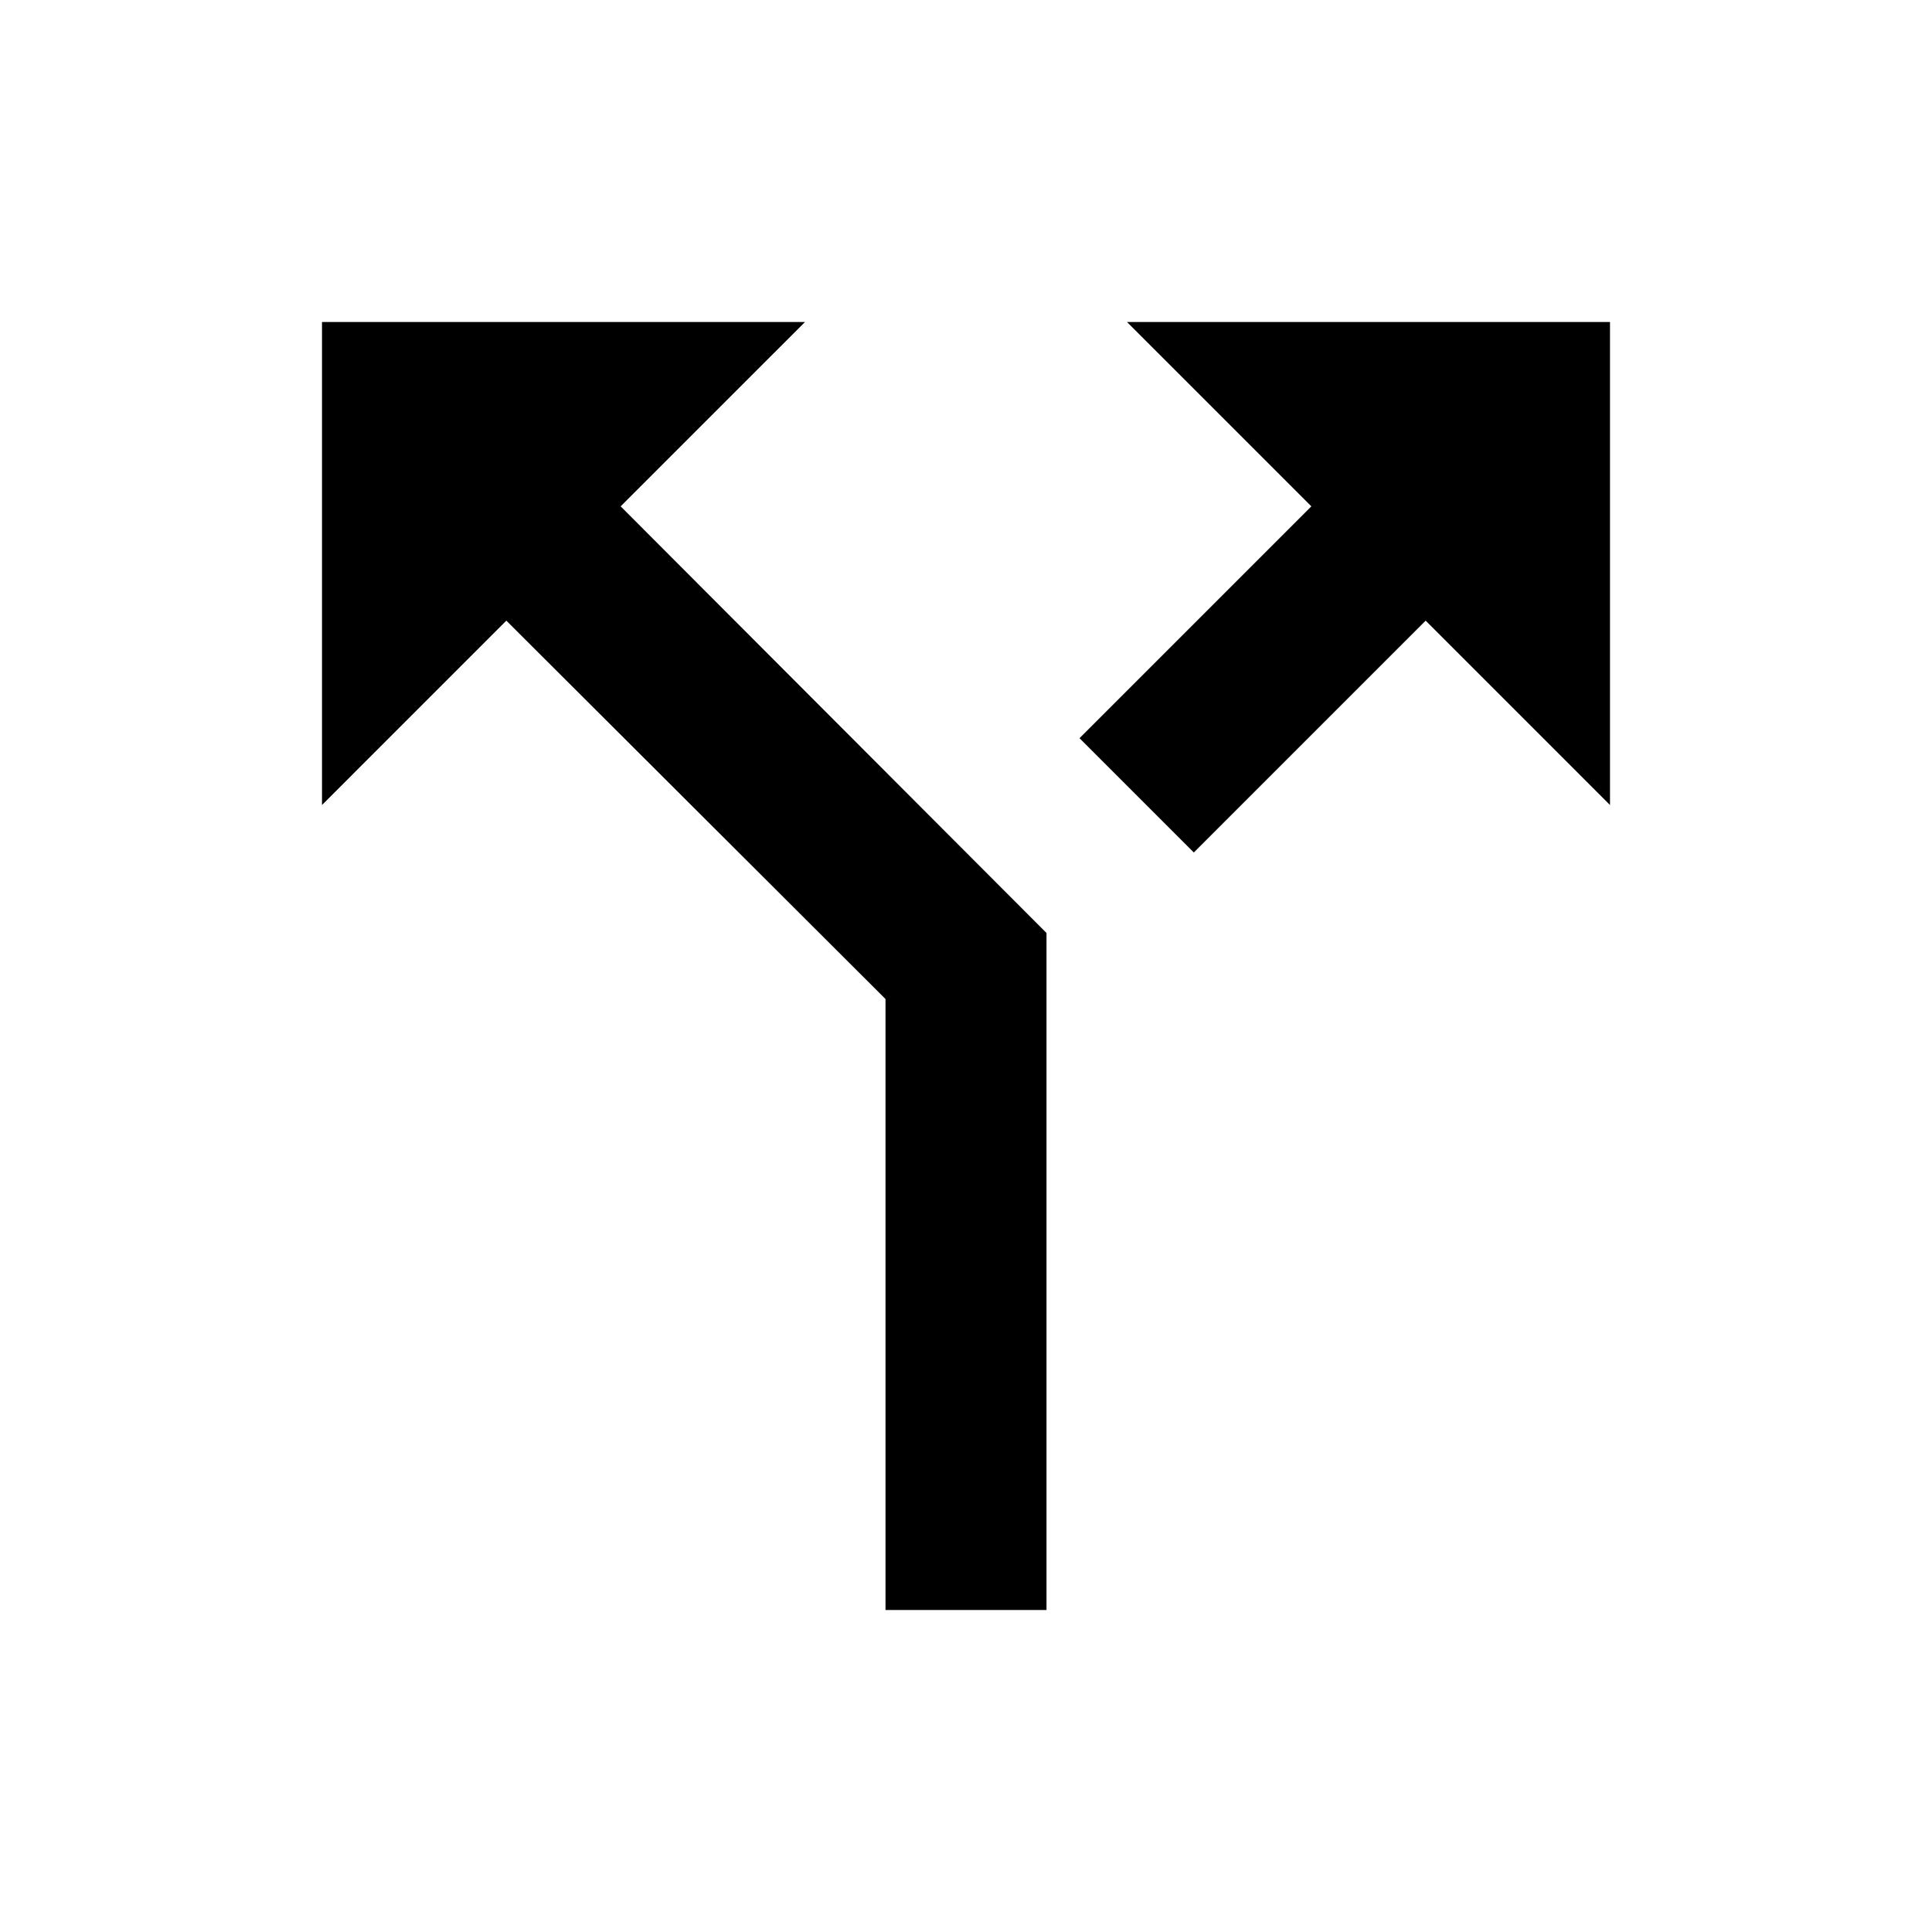
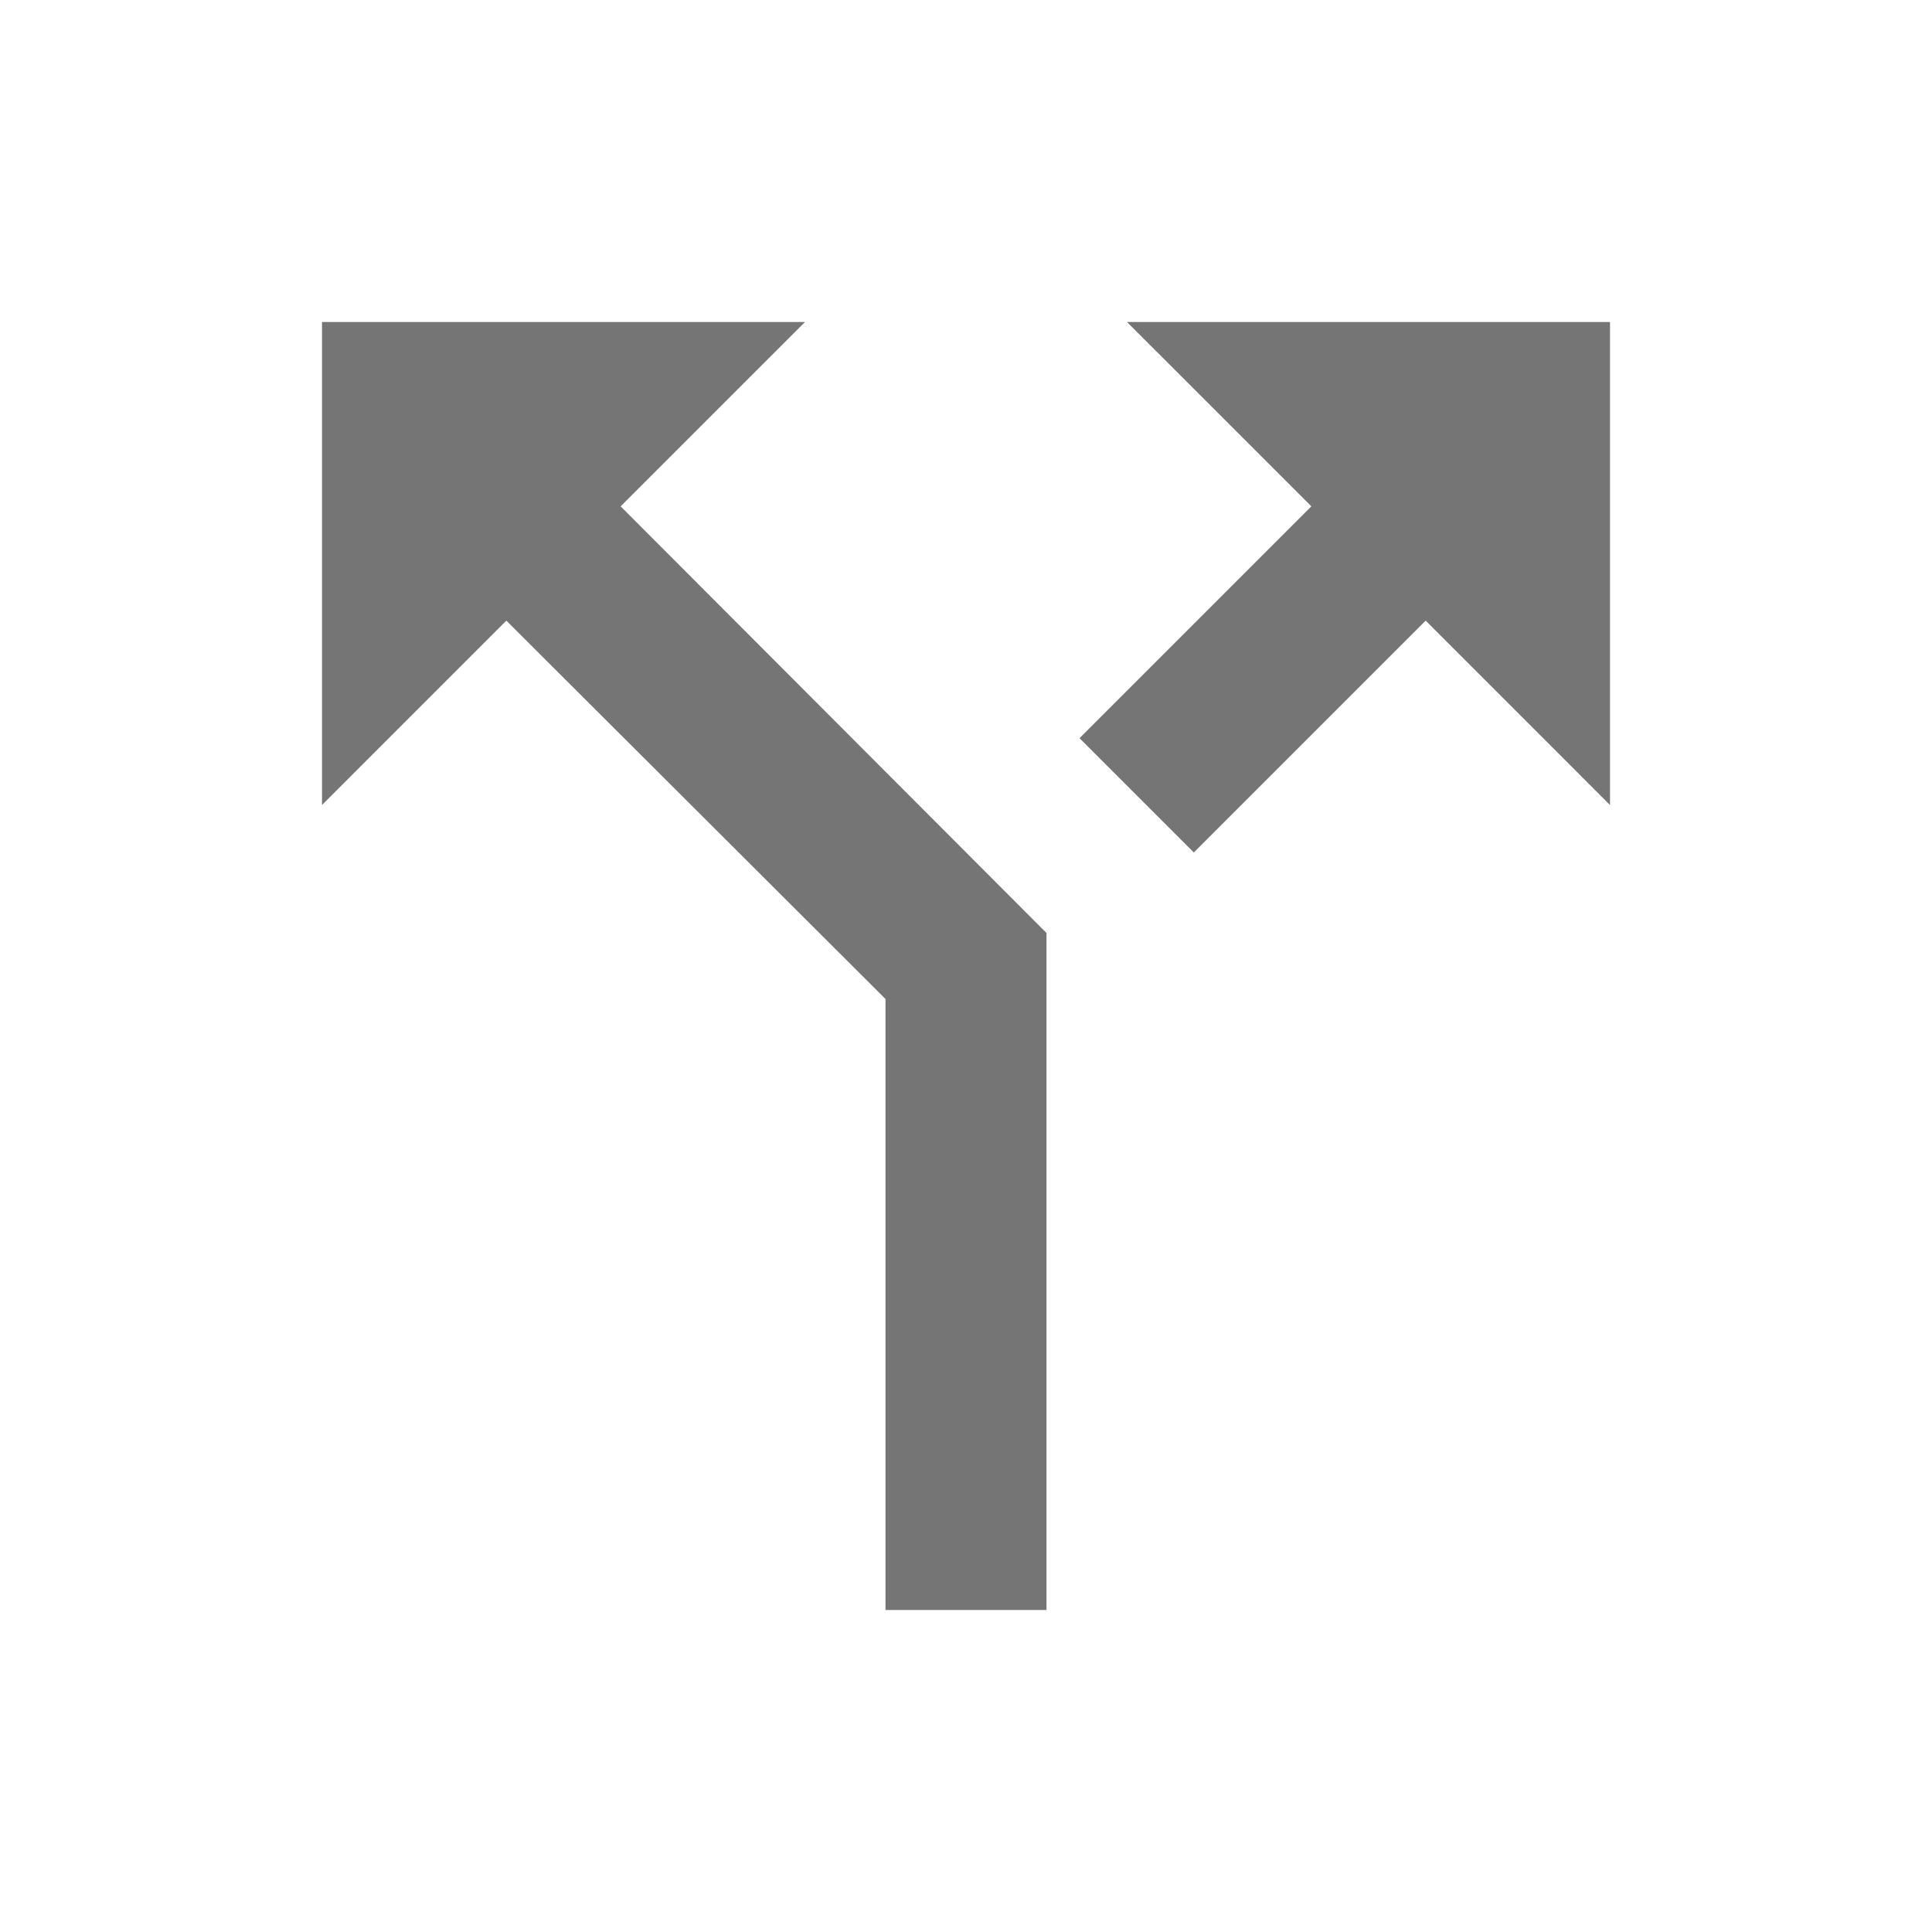
- <svg xmlns="http://www.w3.org/2000/svg" version="1.1" width="24" height="24" viewBox="0 0 24 24">
+ <svg xmlns="http://www.w3.org/2000/svg" width="24" height="24" viewBox="0 0 24 24" fill="#757575">
  <path d="M14,4L16.29,6.29L13.41,9.17L14.83,10.59L17.71,7.71L20,10V4M10,4H4V10L6.29,7.71L11,12.41V20H13V11.59L7.71,6.29" />
</svg>
